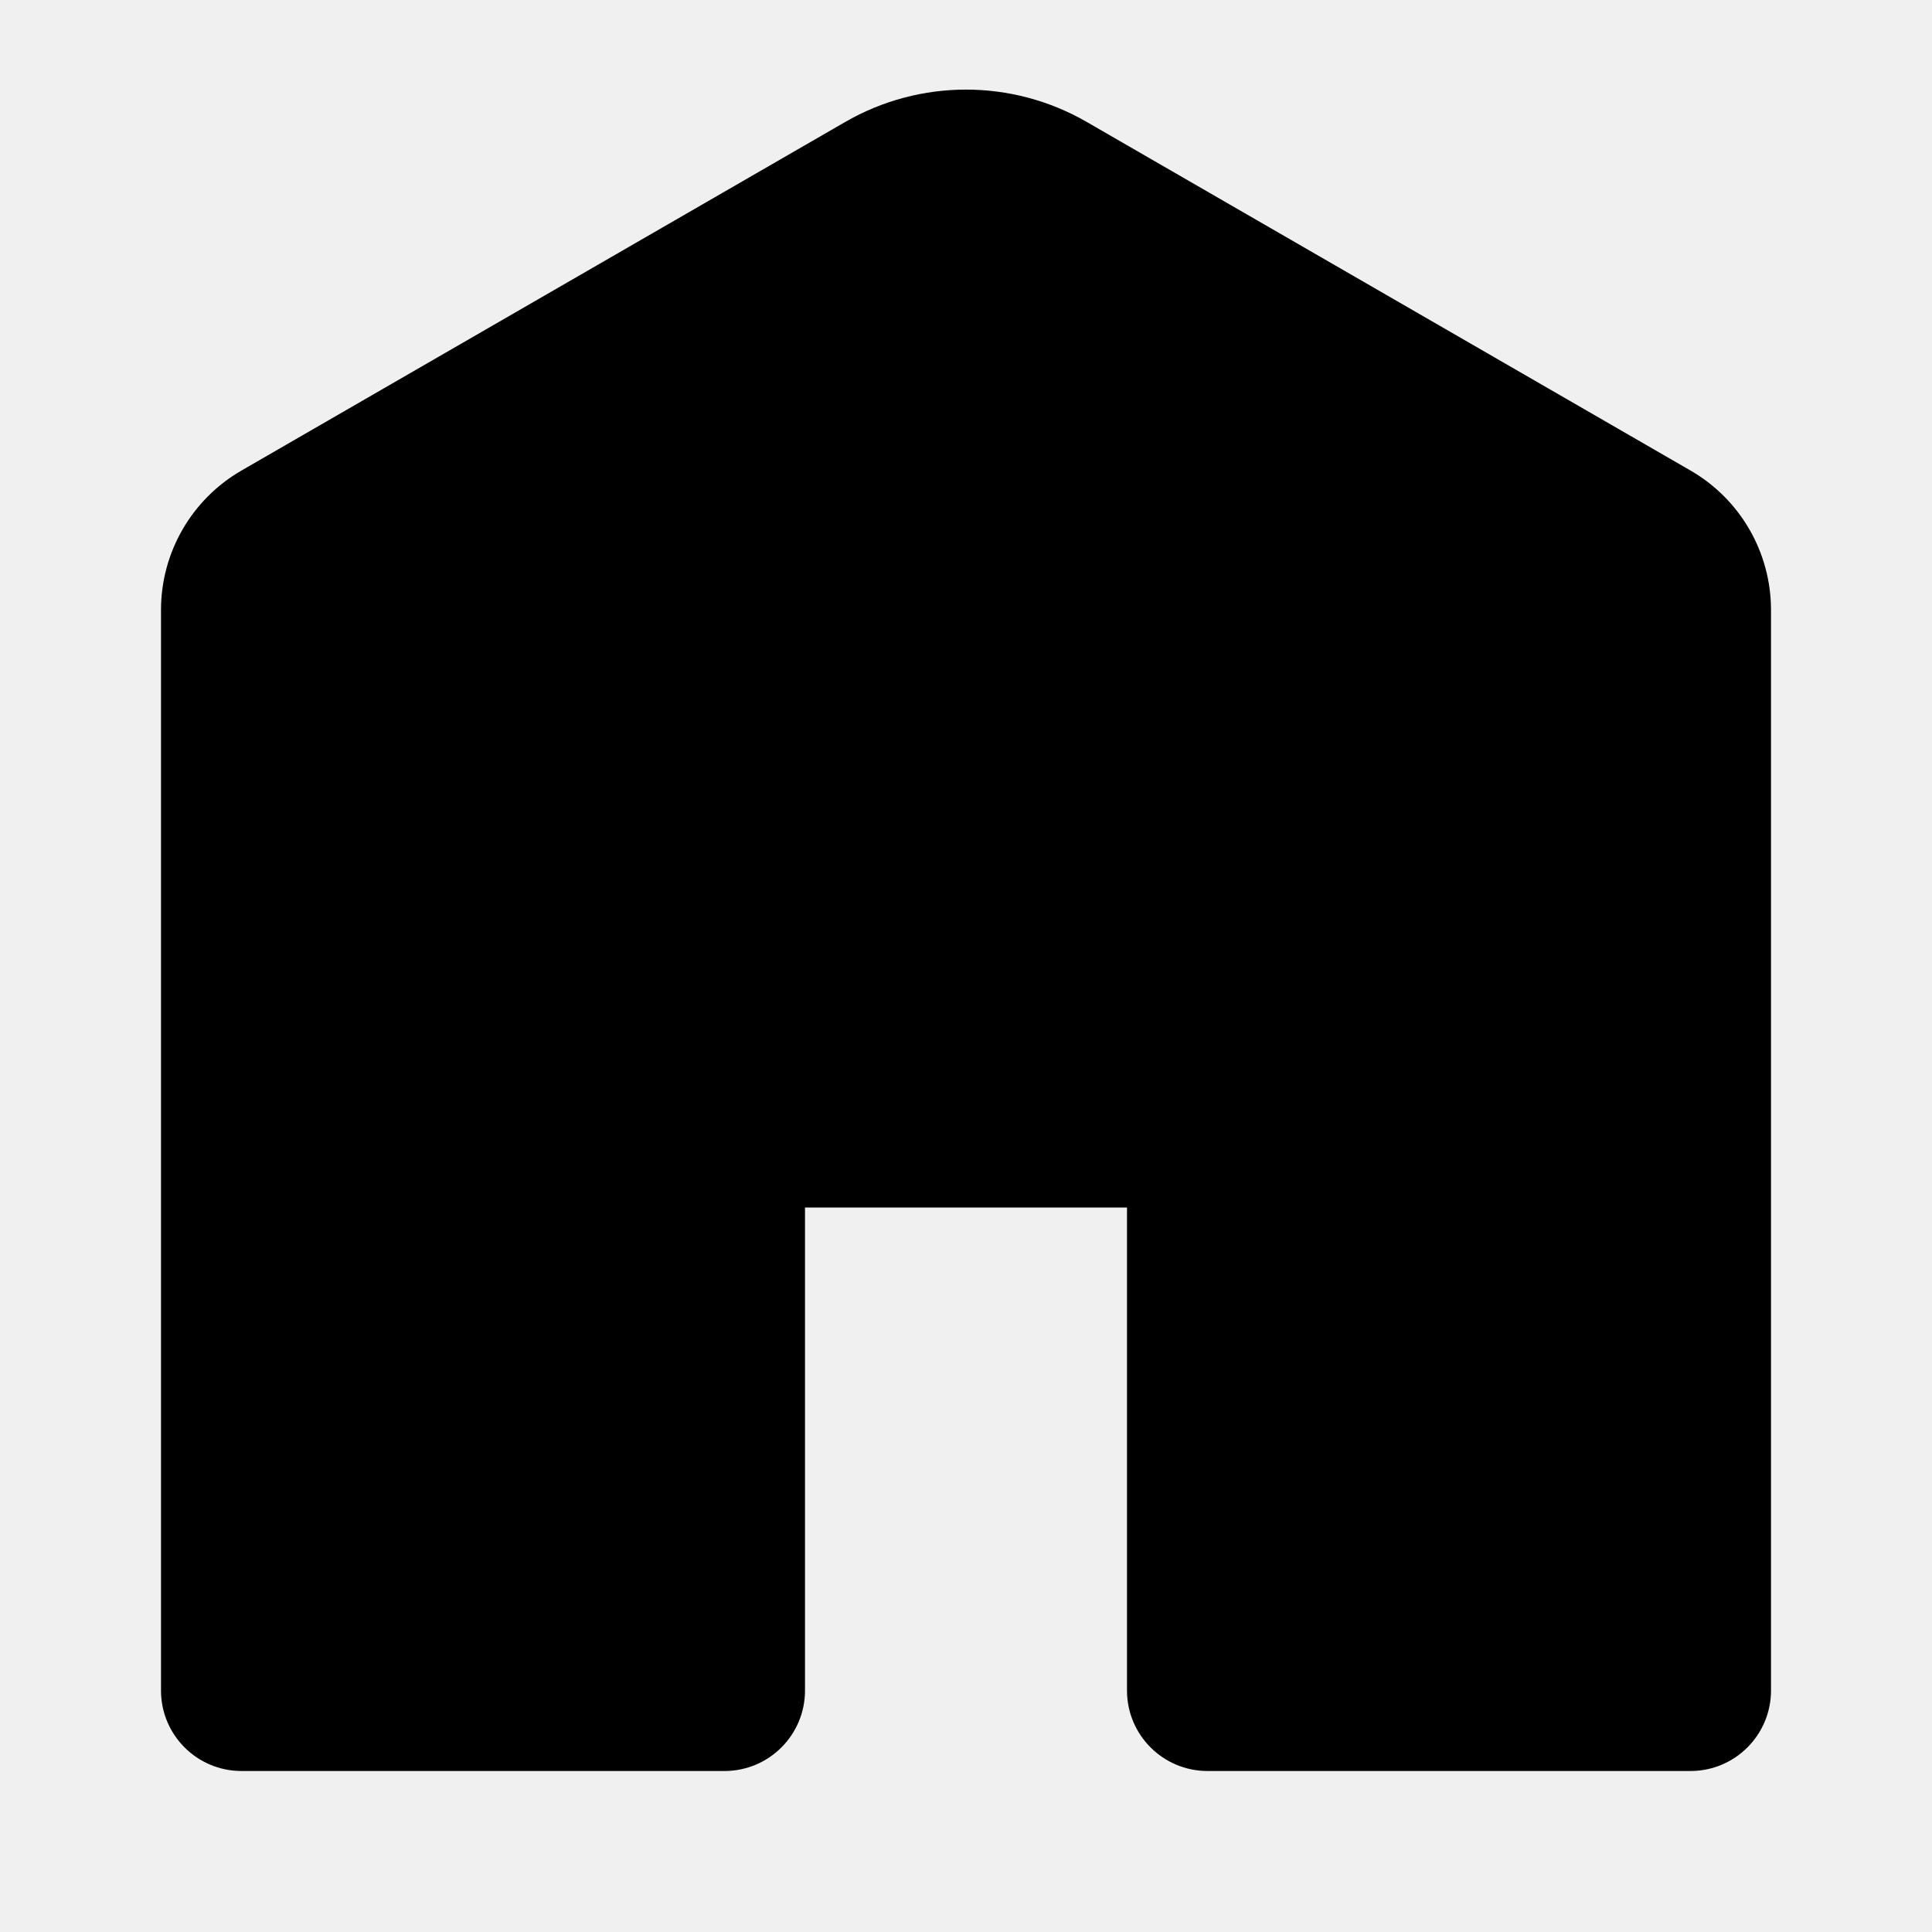
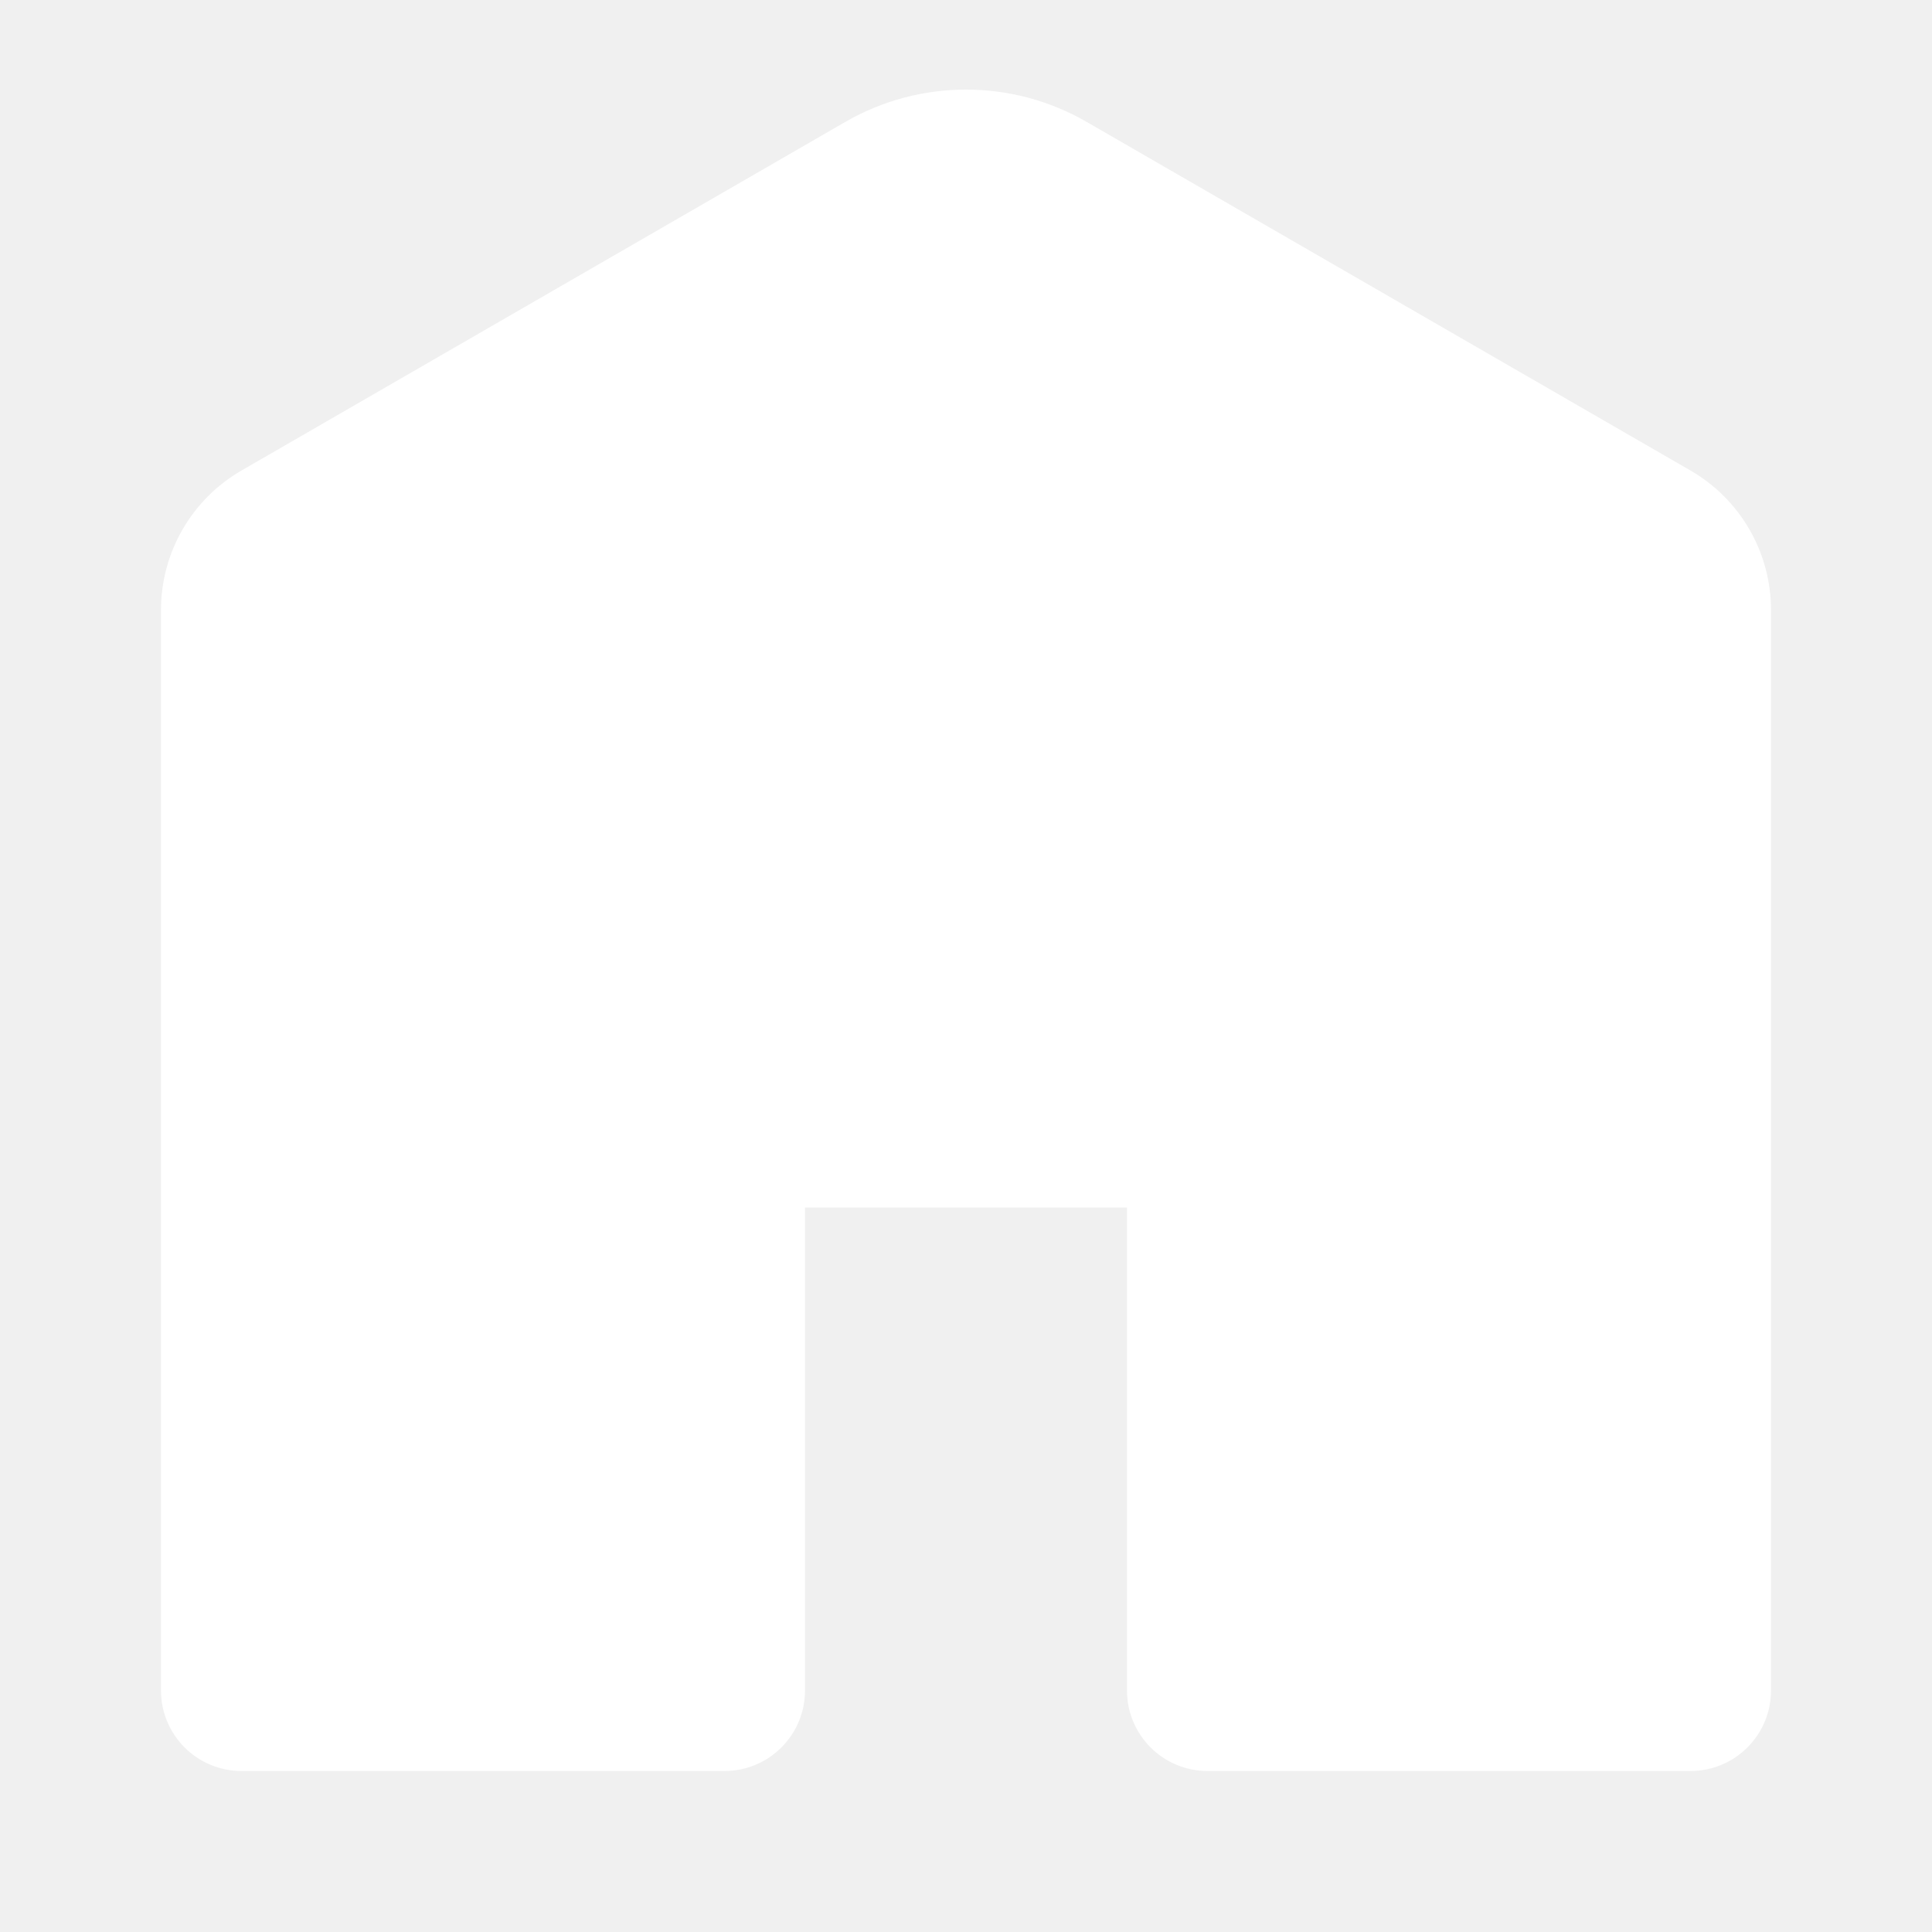
- <svg xmlns="http://www.w3.org/2000/svg" data-encore-id="icon" role="img" aria-hidden="true" class="Svg-sc-ytk21e-0 iYxpxA home-active-icon" viewBox="0 0 24 24">
-   <path d="M13.5 1.515a3 3 0 0 0-3 0L3 5.845a2 2 0 0 0-1 1.732V21a1 1 0 0 0 1 1h6a1 1 0 0 0 1-1v-6h4v6a1 1 0 0 0 1 1h6a1 1 0 0 0 1-1V7.577a2 2 0 0 0-1-1.732l-7.5-4.33z" />
+ <svg xmlns="http://www.w3.org/2000/svg" data-encore-id="icon" role="img" aria-hidden="true" height="24" class="Svg-sc-ytk21e-0 iYxpxA home-active-icon" viewBox="0 0 24 24">
+   <path fill="#FFFFFF" d="M13.5 1.515a3 3 0 0 0-3 0L3 5.845a2 2 0 0 0-1 1.732V21a1 1 0 0 0 1 1h6a1 1 0 0 0 1-1v-6h4v6a1 1 0 0 0 1 1h6a1 1 0 0 0 1-1V7.577a2 2 0 0 0-1-1.732l-7.5-4.33z" />
</svg>
